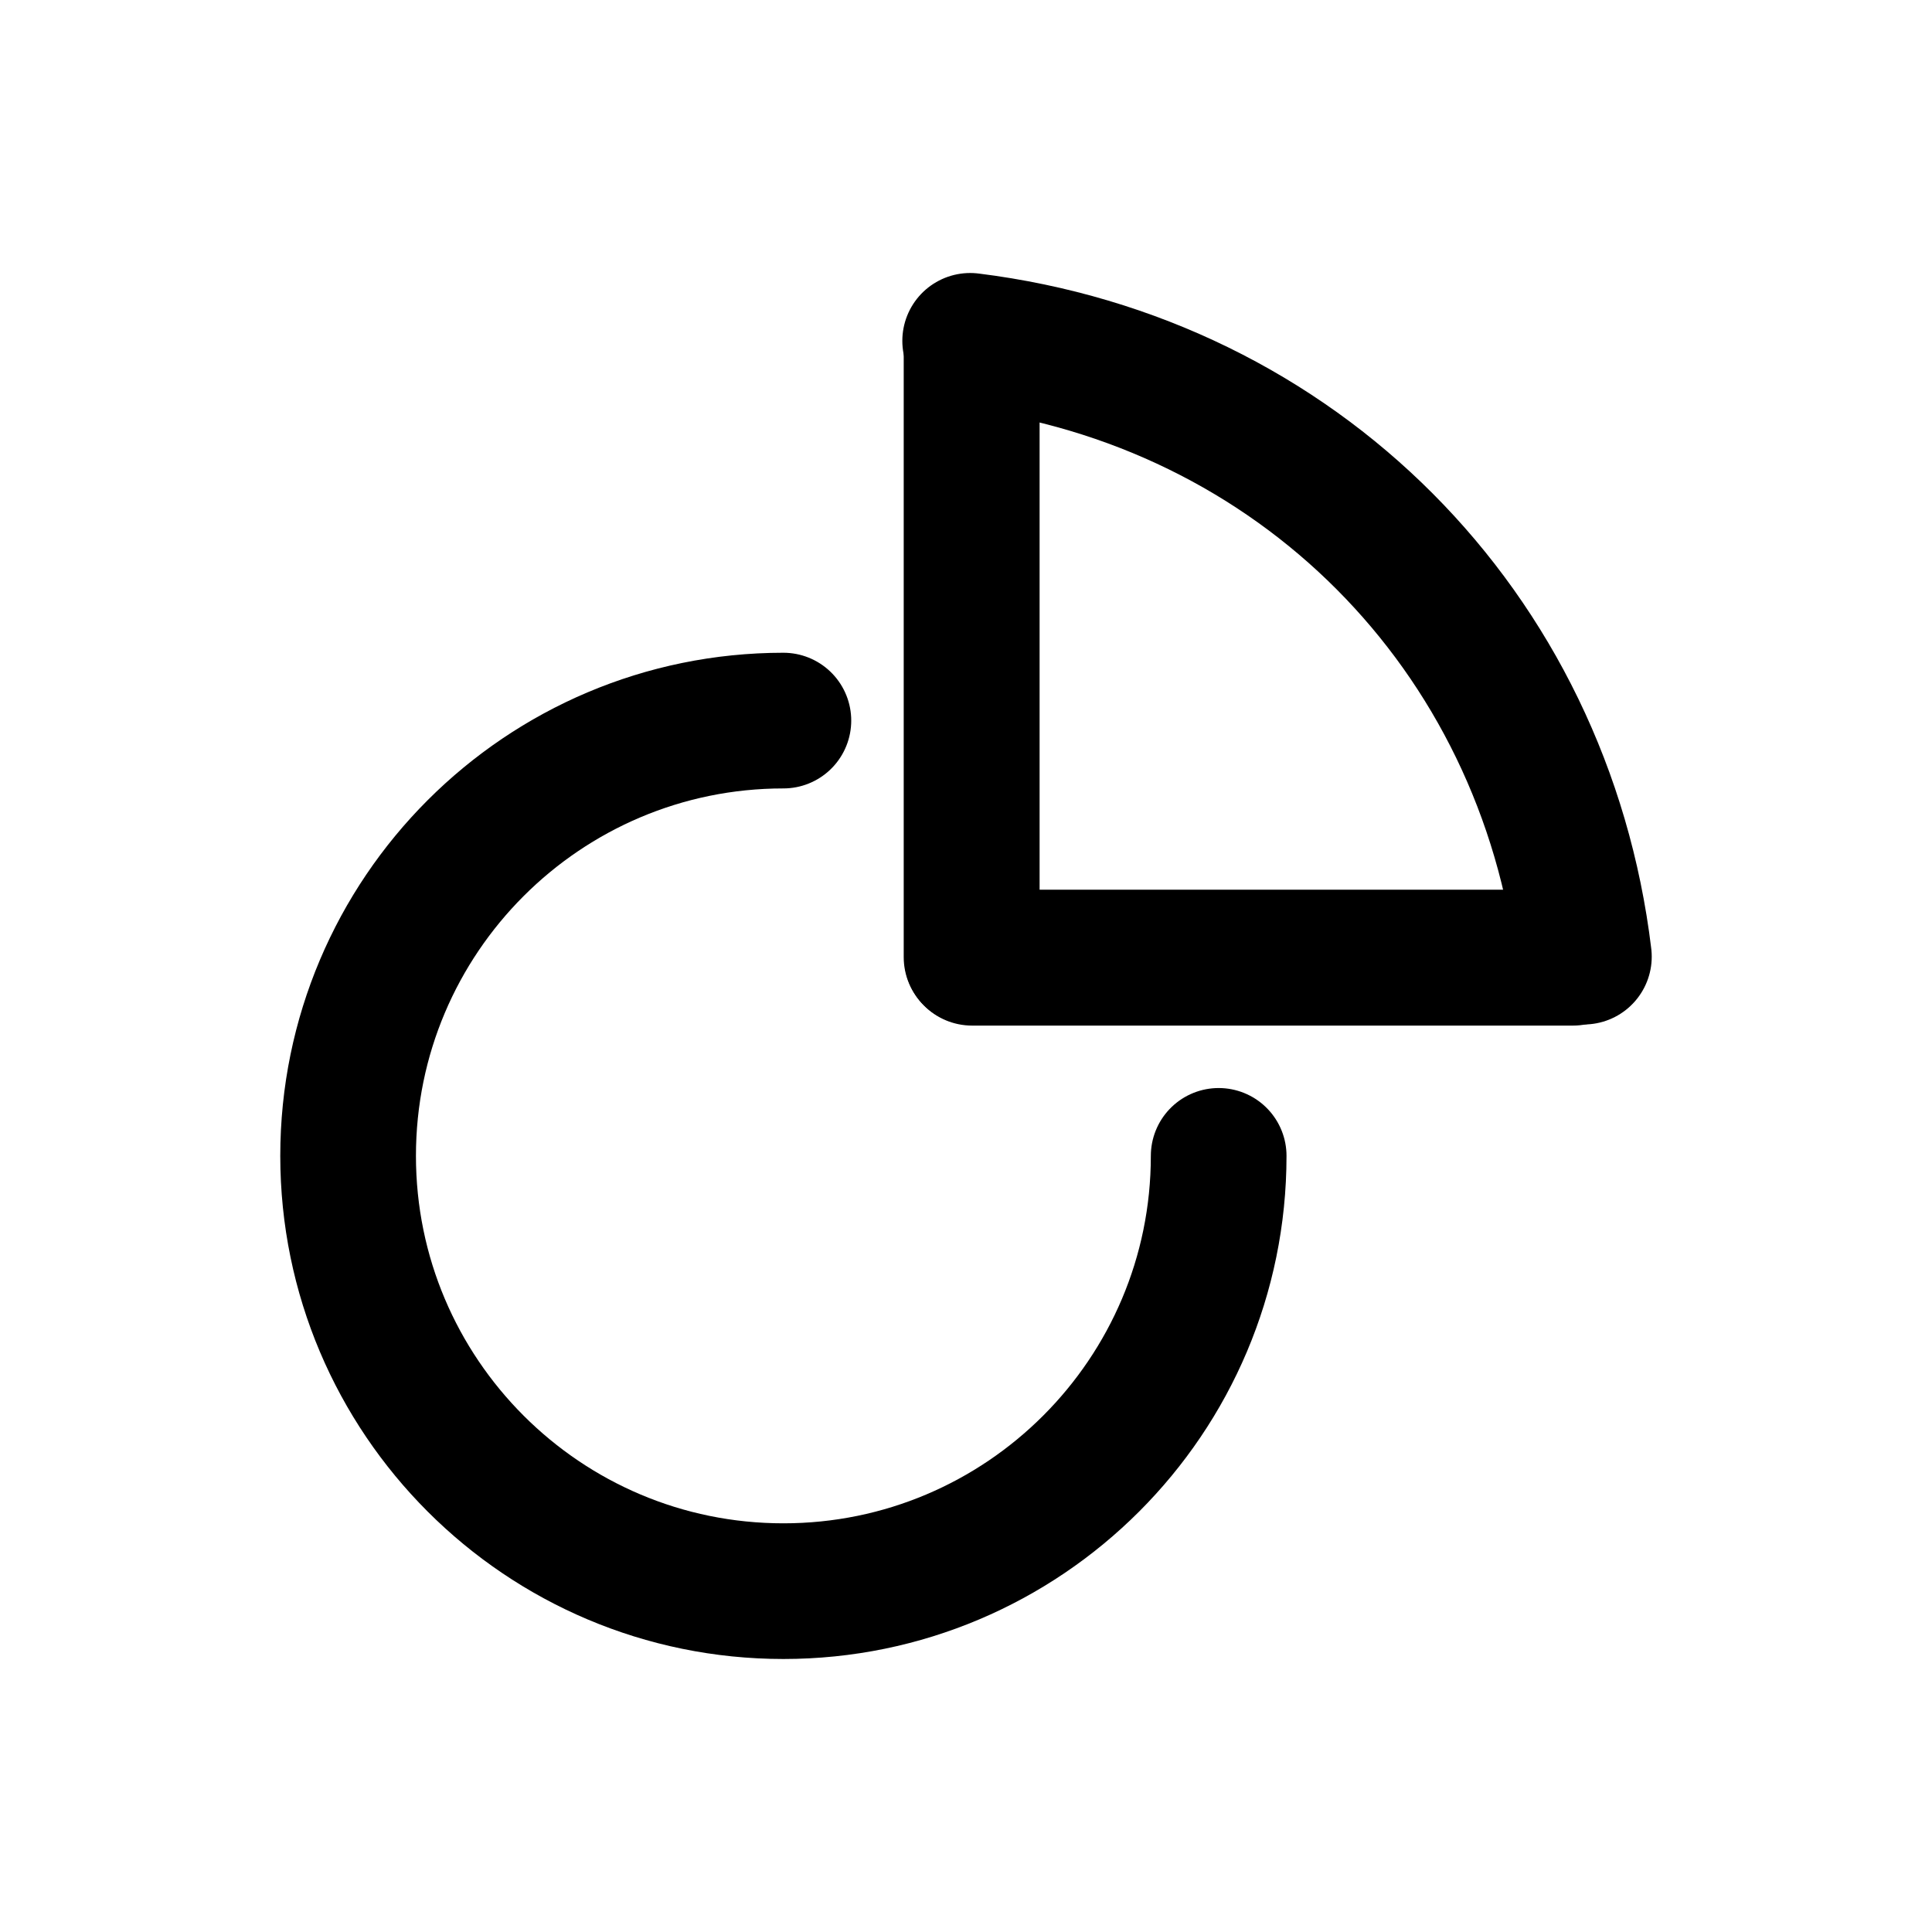
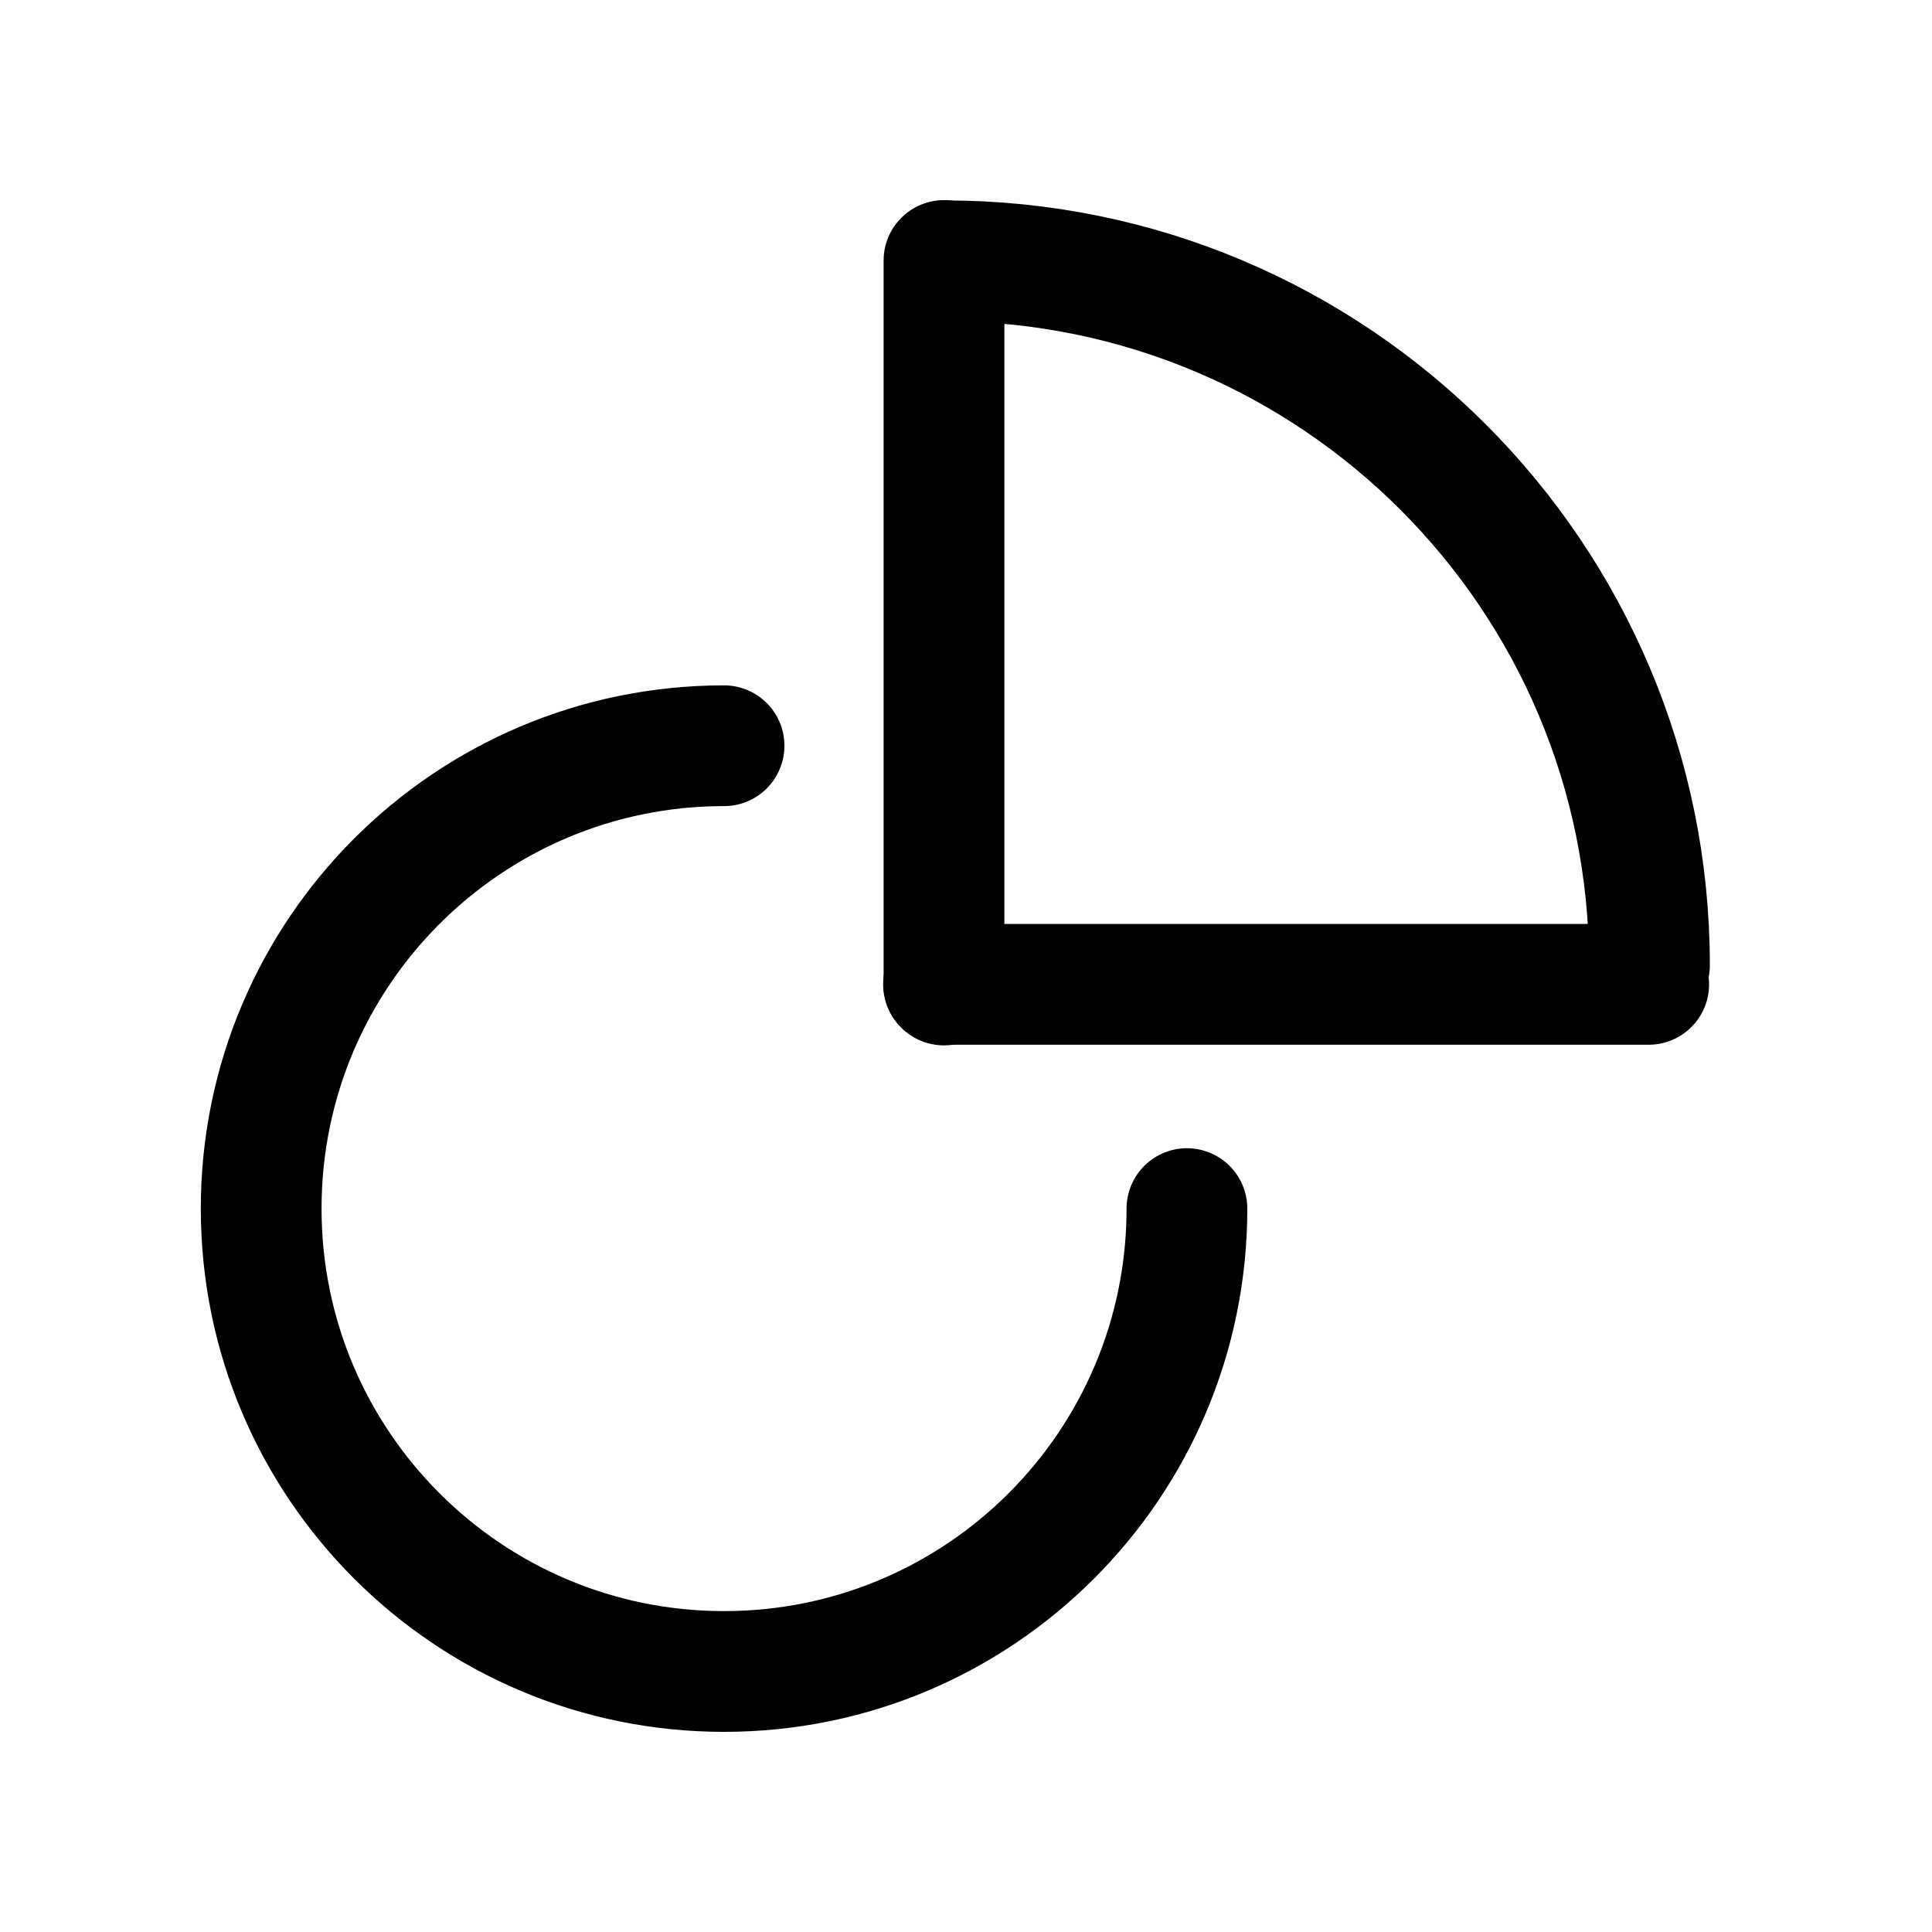
<svg xmlns="http://www.w3.org/2000/svg" width="48" height="48" id="svg2" version="1.0">
-   <defs id="defs4" />
+   <defs id="defs4">
+     </defs>
  <g style="display:inline" id="layer1">
-     <g id="g5797" transform="translate(-6.122461,0.6037036)">
-       <path style="fill:#000000;fill-opacity:1;stroke:none;display:inline" d="m 28.575,23.173 c 0,0.934 0.754,1.687 1.688,1.687 0.934,-9e-6 1.688,-0.754 1.688,-1.687 l 0,-14.923 c 0,-0.934 -0.754,-1.656 -1.688,-1.656 -0.934,0 -1.688,0.723 -1.688,1.656 l 0,14.923 z" id="path6512" />
-       <path style="fill:none;stroke:#000000;stroke-width:7.163;stroke-linecap:round;stroke-miterlimit:4;stroke-opacity:1;stroke-dasharray:none;stroke-dashoffset:0;display:inline" id="path6131" d="m -25.809,202.42 c -12.685,0 -22.981,-10.295 -22.981,-22.981 0,-12.685 10.295,-22.981 22.981,-22.981 12.685,0 22.981,10.295 22.981,22.981 0,0 0,0 0,0" transform="matrix(0.470585,0,0,-0.470585,37.73096,112.5549)" />
-       <path id="path6203" d="m 30.277,21.501 c -0.934,0 -1.687,0.754 -1.687,1.688 9e-6,0.934 0.754,1.688 1.687,1.688 l 14.923,0 c 0.934,0 1.656,-0.754 1.656,-1.688 0,-0.934 -0.723,-1.688 -1.656,-1.688 l -14.923,0 z" style="fill:#000000;fill-opacity:1;stroke:none;display:inline" />
-       <path transform="matrix(0.763225,0,0,-0.763225,47.75965,162.2222)" d="m -2.995,182.199 c -1.287,10.636 -9.346,18.723 -19.978,20.045" id="path5795" style="fill:none;stroke:#000000;stroke-width:4.417;stroke-linecap:round;stroke-miterlimit:4;stroke-opacity:1;stroke-dasharray:none;stroke-dashoffset:0;display:inline" />
+     <g id="g2948" transform="translate(-4.012503,4.970868)">
+       <g transform="translate(6.946712,1.073605)" id="g2817">
+         <path style="fill:none;stroke:#000000;stroke-width:5.995;stroke-linecap:round;stroke-miterlimit:4;stroke-opacity:1;stroke-dasharray:none;stroke-dashoffset:0;display:inline" id="path2813" d="m -25.809,202.42 c -12.692,0 -22.981,-10.289 -22.981,-22.981 0,-12.692 10.289,-22.981 22.981,-22.981 12.692,0 22.981,10.289 22.981,22.981 0,0 0,0 0,0" transform="matrix(0.500414,0,0,-0.500414,27.96981,113.7767)" />
+       </g>
+       <g id="g2926" transform="translate(12.33356,-4.981582)">
+         <path transform="matrix(0.7614996,0,0,-0.7614996,34.81299,160.6331)" d="m -2.828,179.439 c 0,12.692 -10.289,22.981 -22.981,22.981" id="path2928" style="fill:none;stroke:#000000;stroke-width:3.94;stroke-linecap:round;stroke-miterlimit:4;stroke-opacity:1;stroke-dasharray:none;stroke-dashoffset:0;display:inline" />
+       </g>
+       <rect style="fill:#000000;fill-opacity:1;stroke:none;display:inline" id="rect2930" width="3" height="20.999" x="25.966" y="0.002" rx="1.5" ry="1.5" />
+       <rect transform="matrix(0,1,-1,0,0,0)" ry="1.5" rx="1.5" y="-46.474" x="17.985" height="20.52" width="3" id="rect2932" style="fill:#000000;fill-opacity:1;stroke:none;display:inline" />
    </g>
  </g>
</svg>
